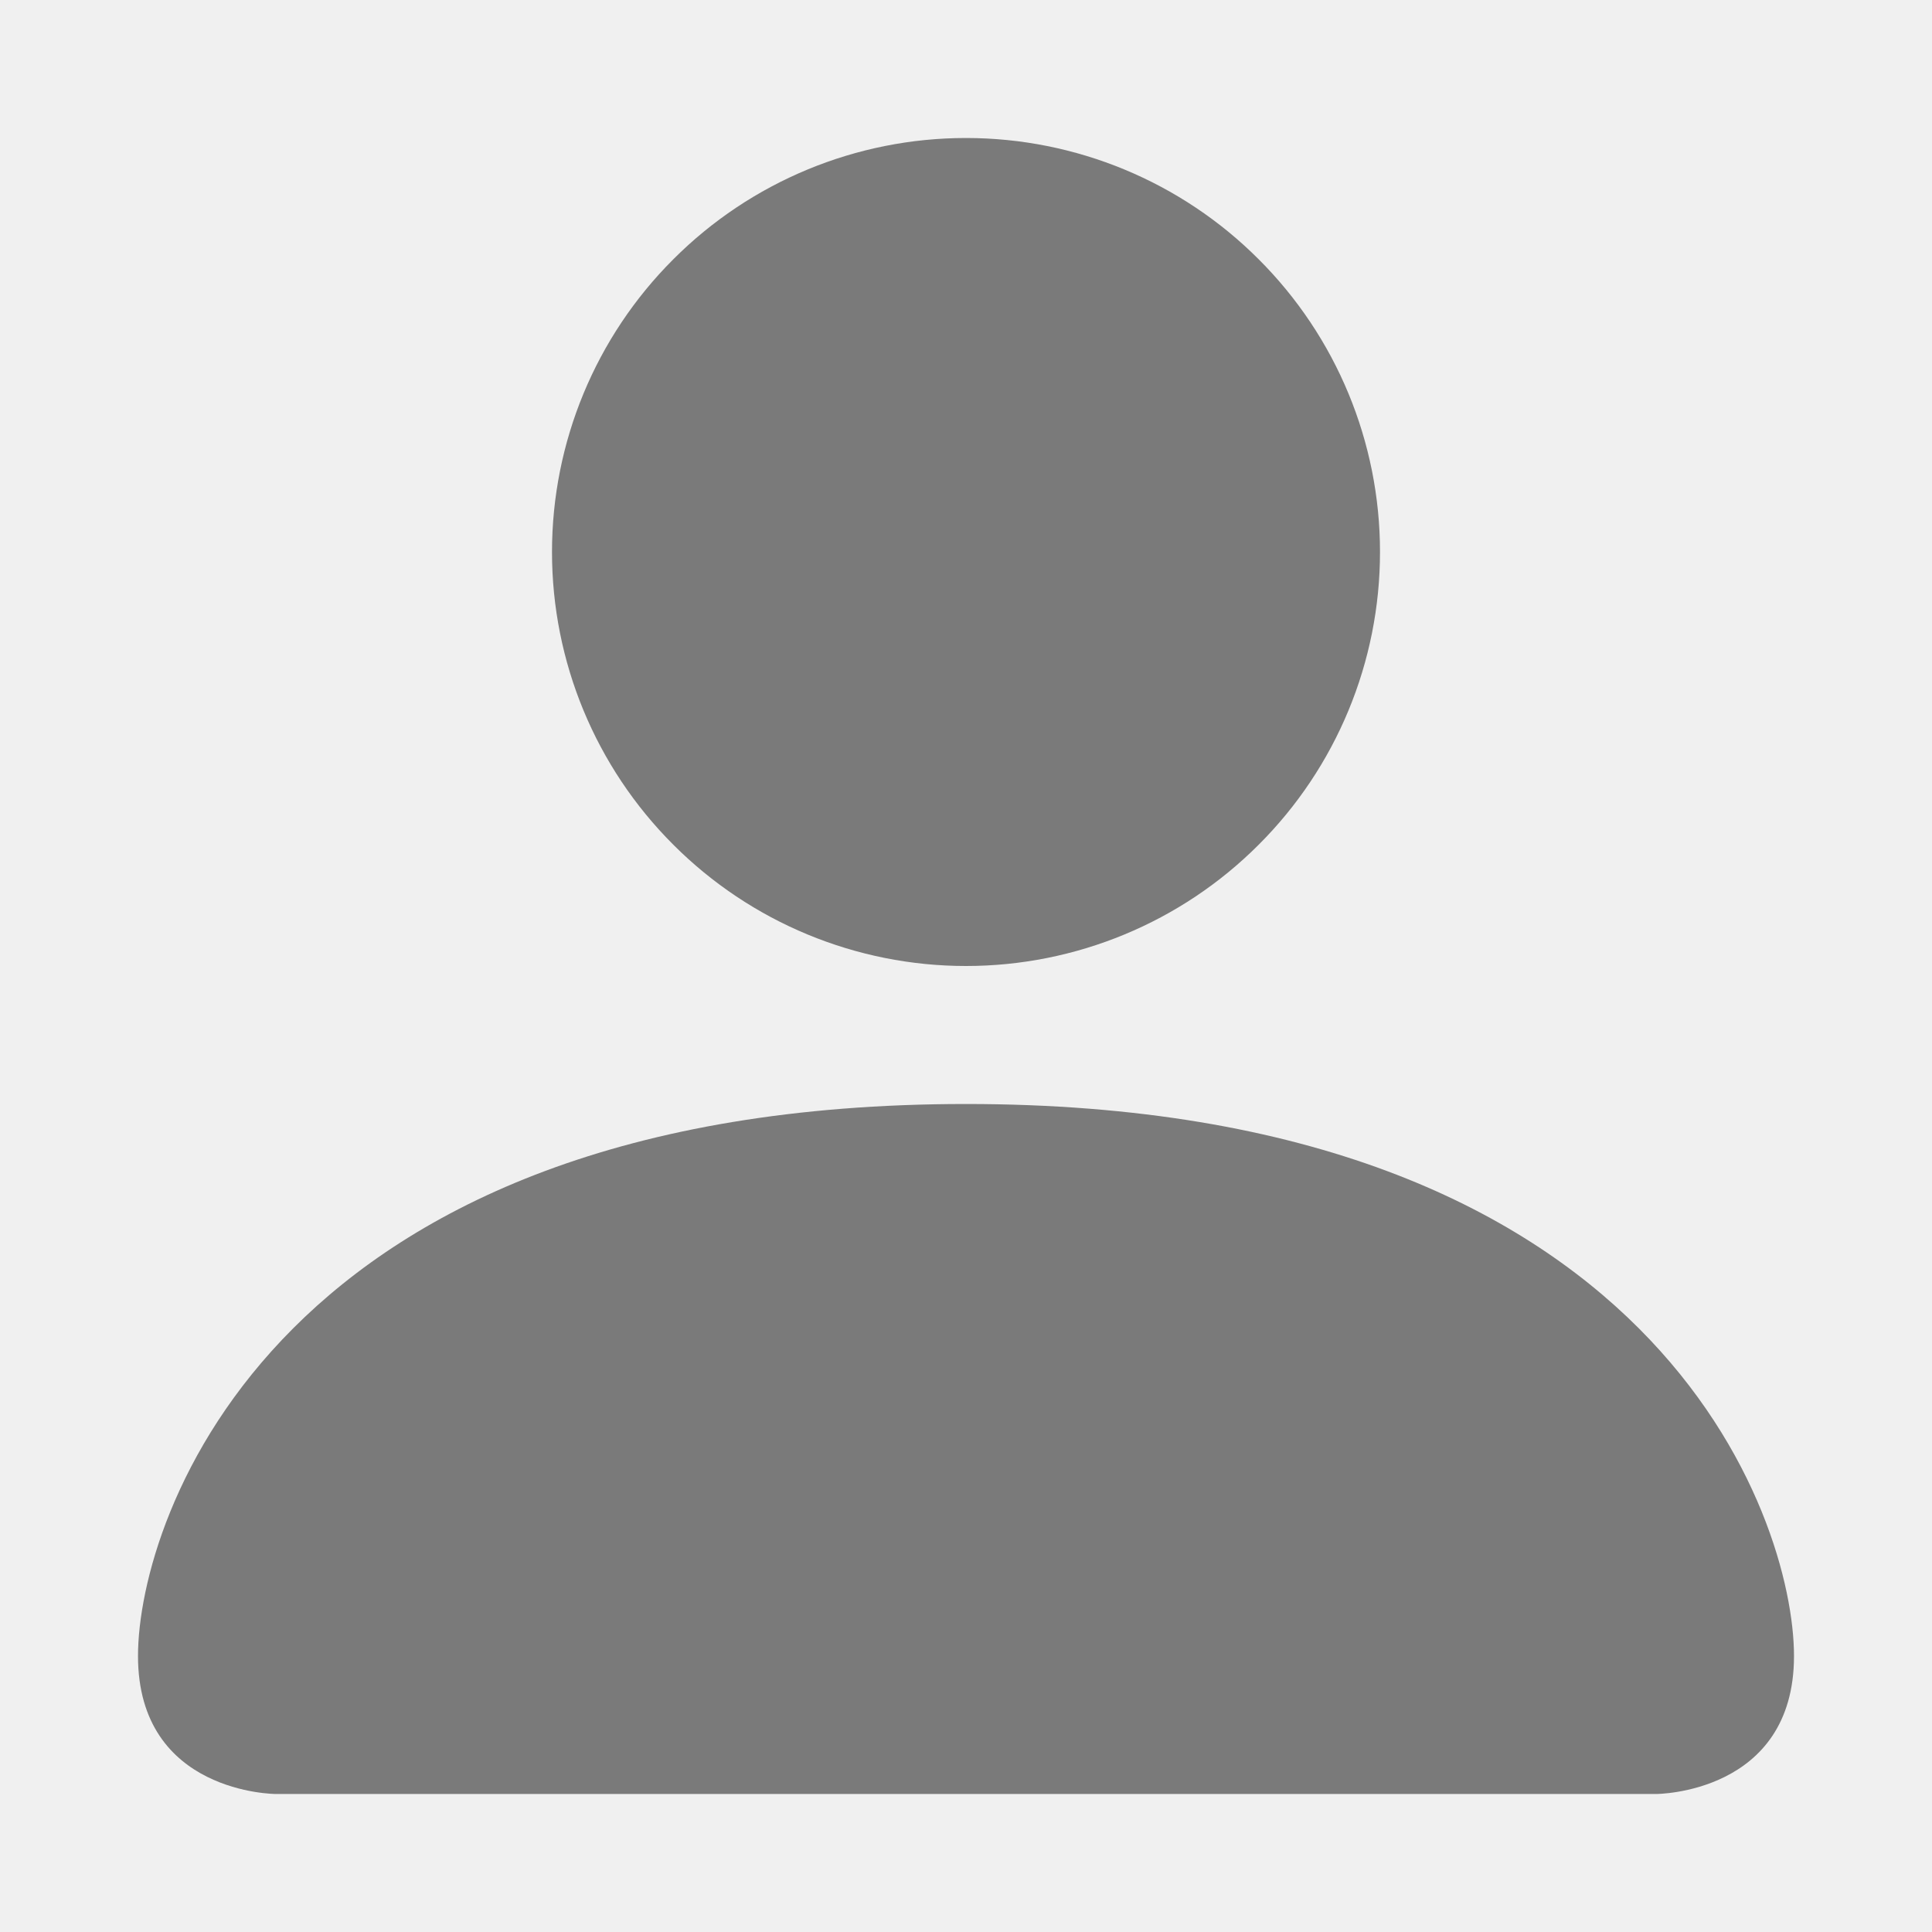
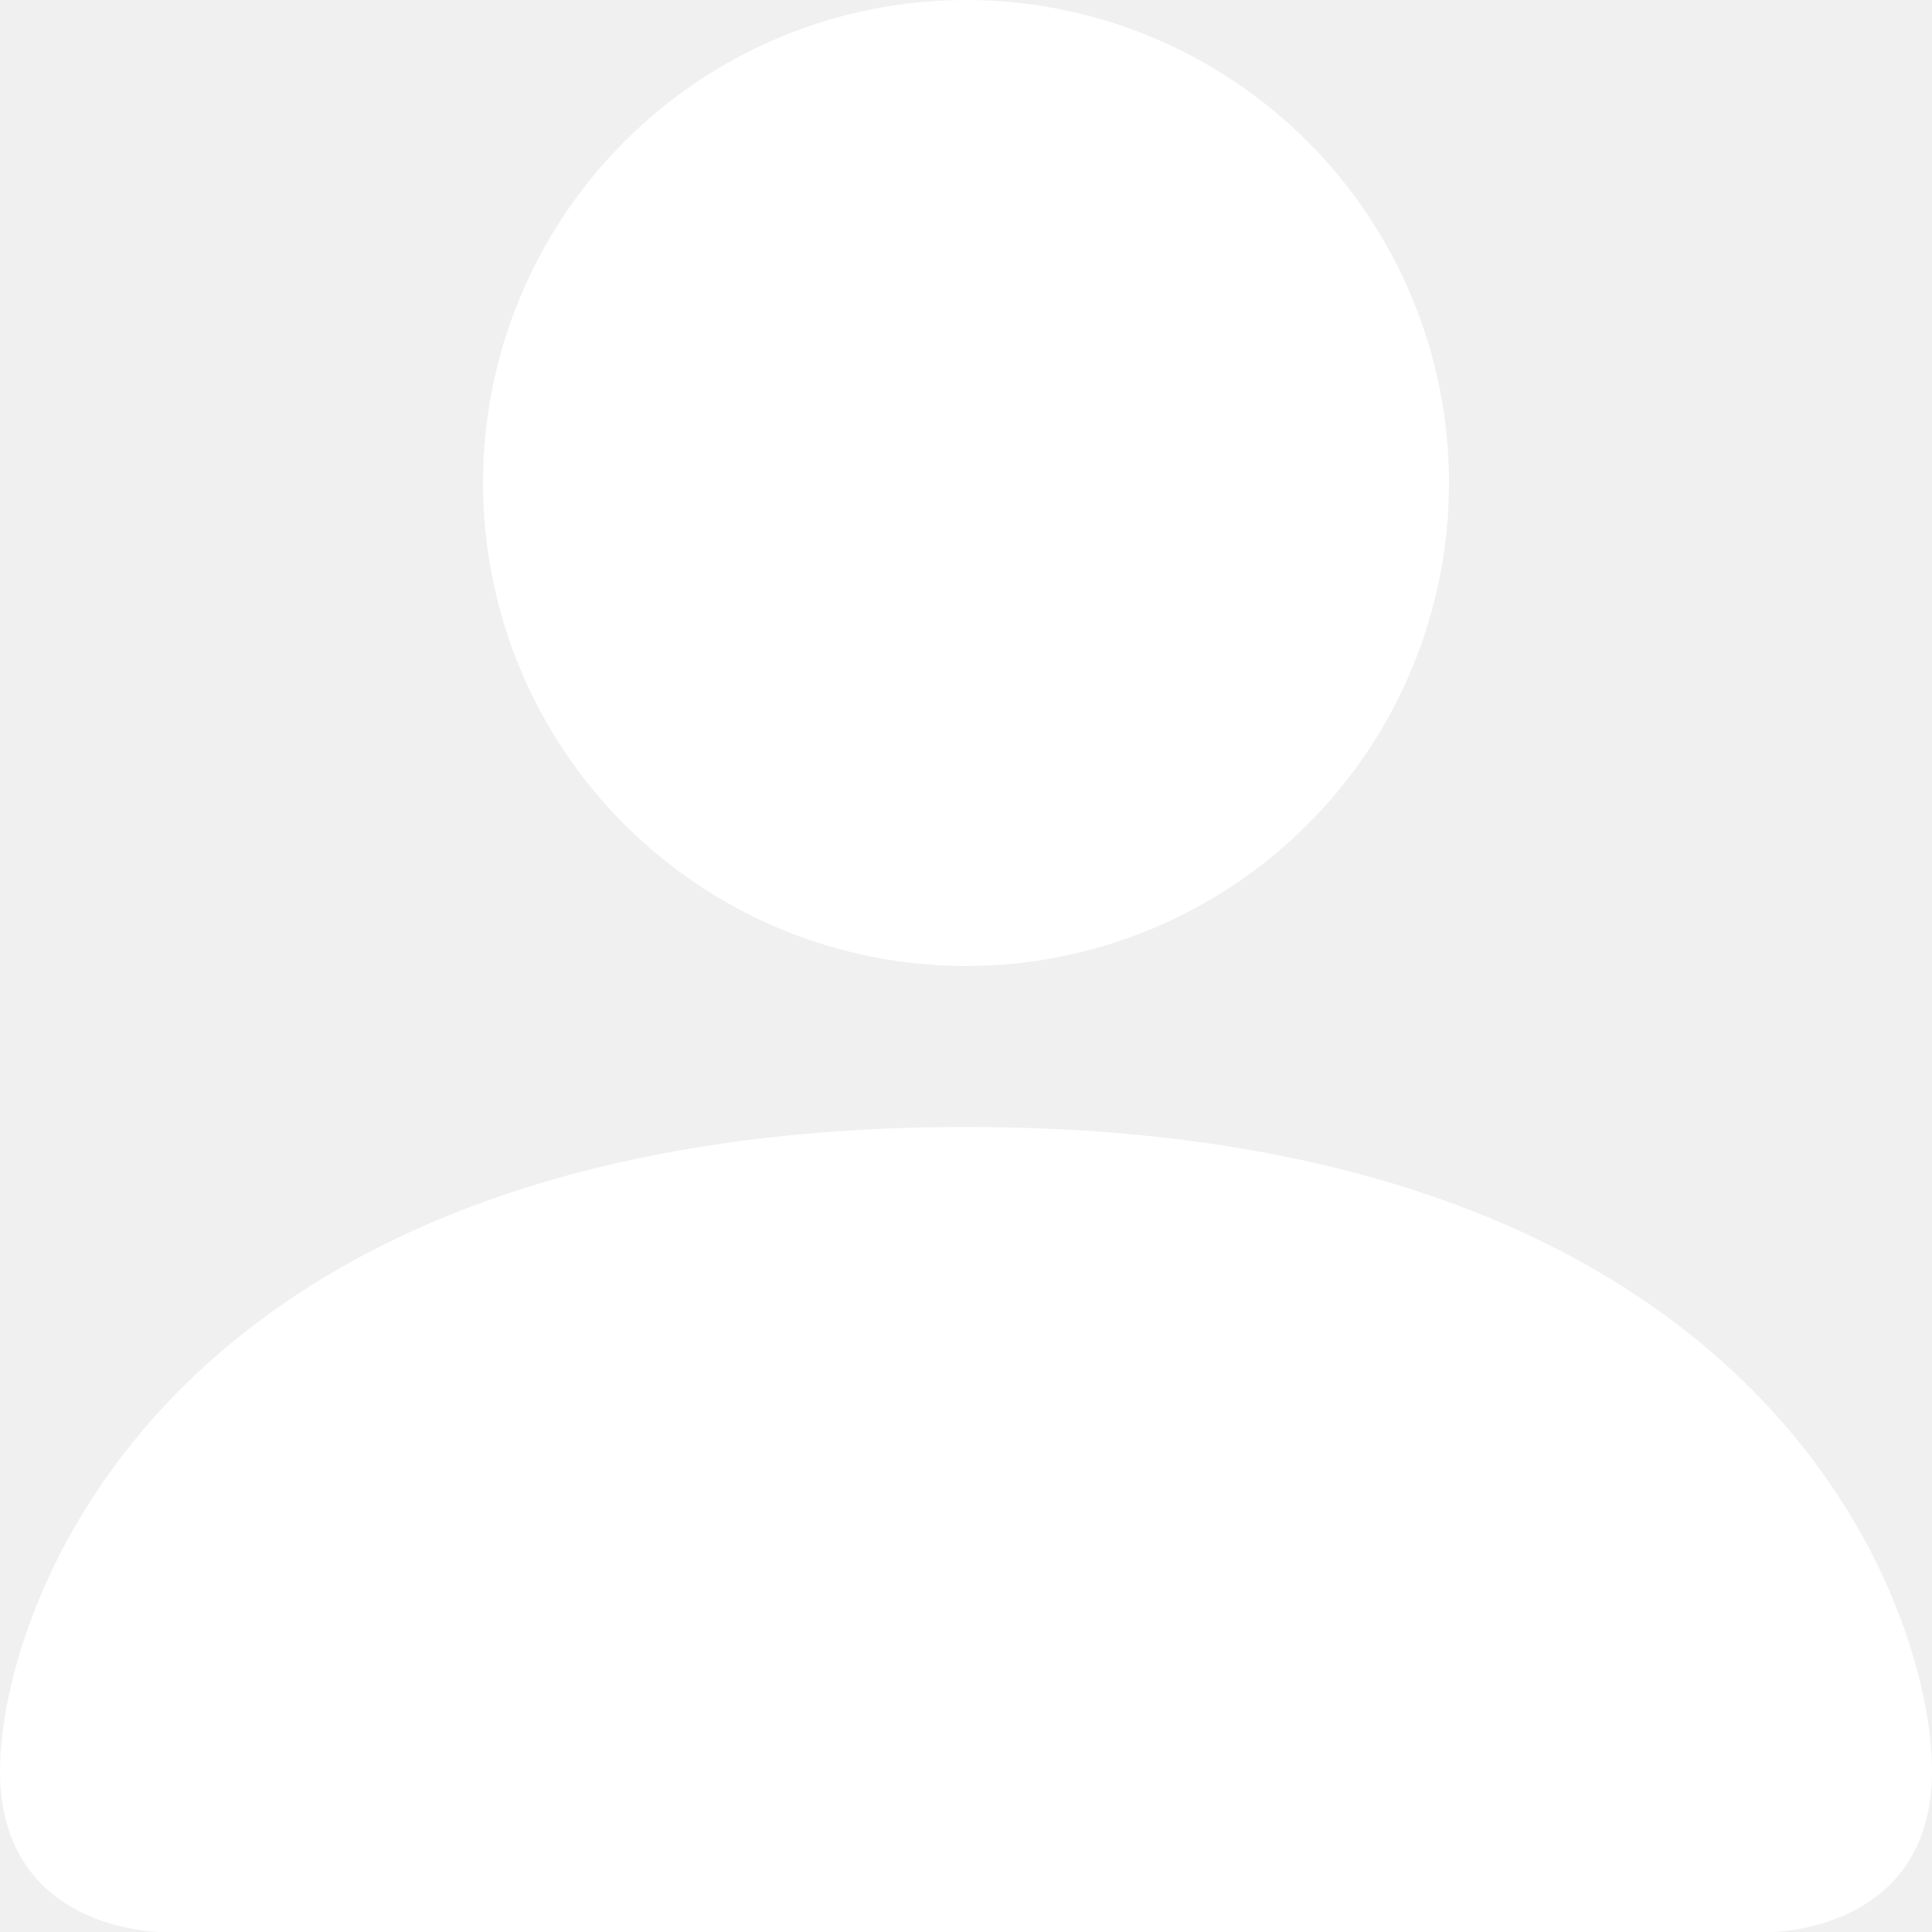
- <svg xmlns="http://www.w3.org/2000/svg" width="14" height="14" viewBox="0 0 14 14" fill="none">
-   <path d="M2 13C2 13 1 13 1 12C1 11 2 8 7 8C12 8 13 11 13 12C13 13 12 13 12 13H2ZM7 7C7.796 7 8.559 6.684 9.121 6.121C9.684 5.559 10 4.796 10 4C10 3.204 9.684 2.441 9.121 1.879C8.559 1.316 7.796 1 7 1C6.204 1 5.441 1.316 4.879 1.879C4.316 2.441 4 3.204 4 4C4 4.796 4.316 5.559 4.879 6.121C5.441 6.684 6.204 7 7 7Z" fill="#7A7A7A" />
+ <svg xmlns="http://www.w3.org/2000/svg" viewBox="0 0 25 25">
+   <path d="M2.083 25C2.083 25 0 25 0 22.917C0 20.833 2.083 14.583 12.5 14.583C22.917 14.583 25 20.833 25 22.917C25 25 22.917 25 22.917 25H2.083ZM12.5 12.5C14.158 12.5 15.747 11.841 16.919 10.669C18.091 9.497 18.75 7.908 18.75 6.25C18.75 4.592 18.091 3.003 16.919 1.831C15.747 0.658 14.158 0 12.5 0C10.842 0 9.253 0.658 8.081 1.831C6.908 3.003 6.25 4.592 6.25 6.25C6.25 7.908 6.908 9.497 8.081 10.669C9.253 11.841 10.842 12.5 12.5 12.5Z" fill="white" />
</svg>
